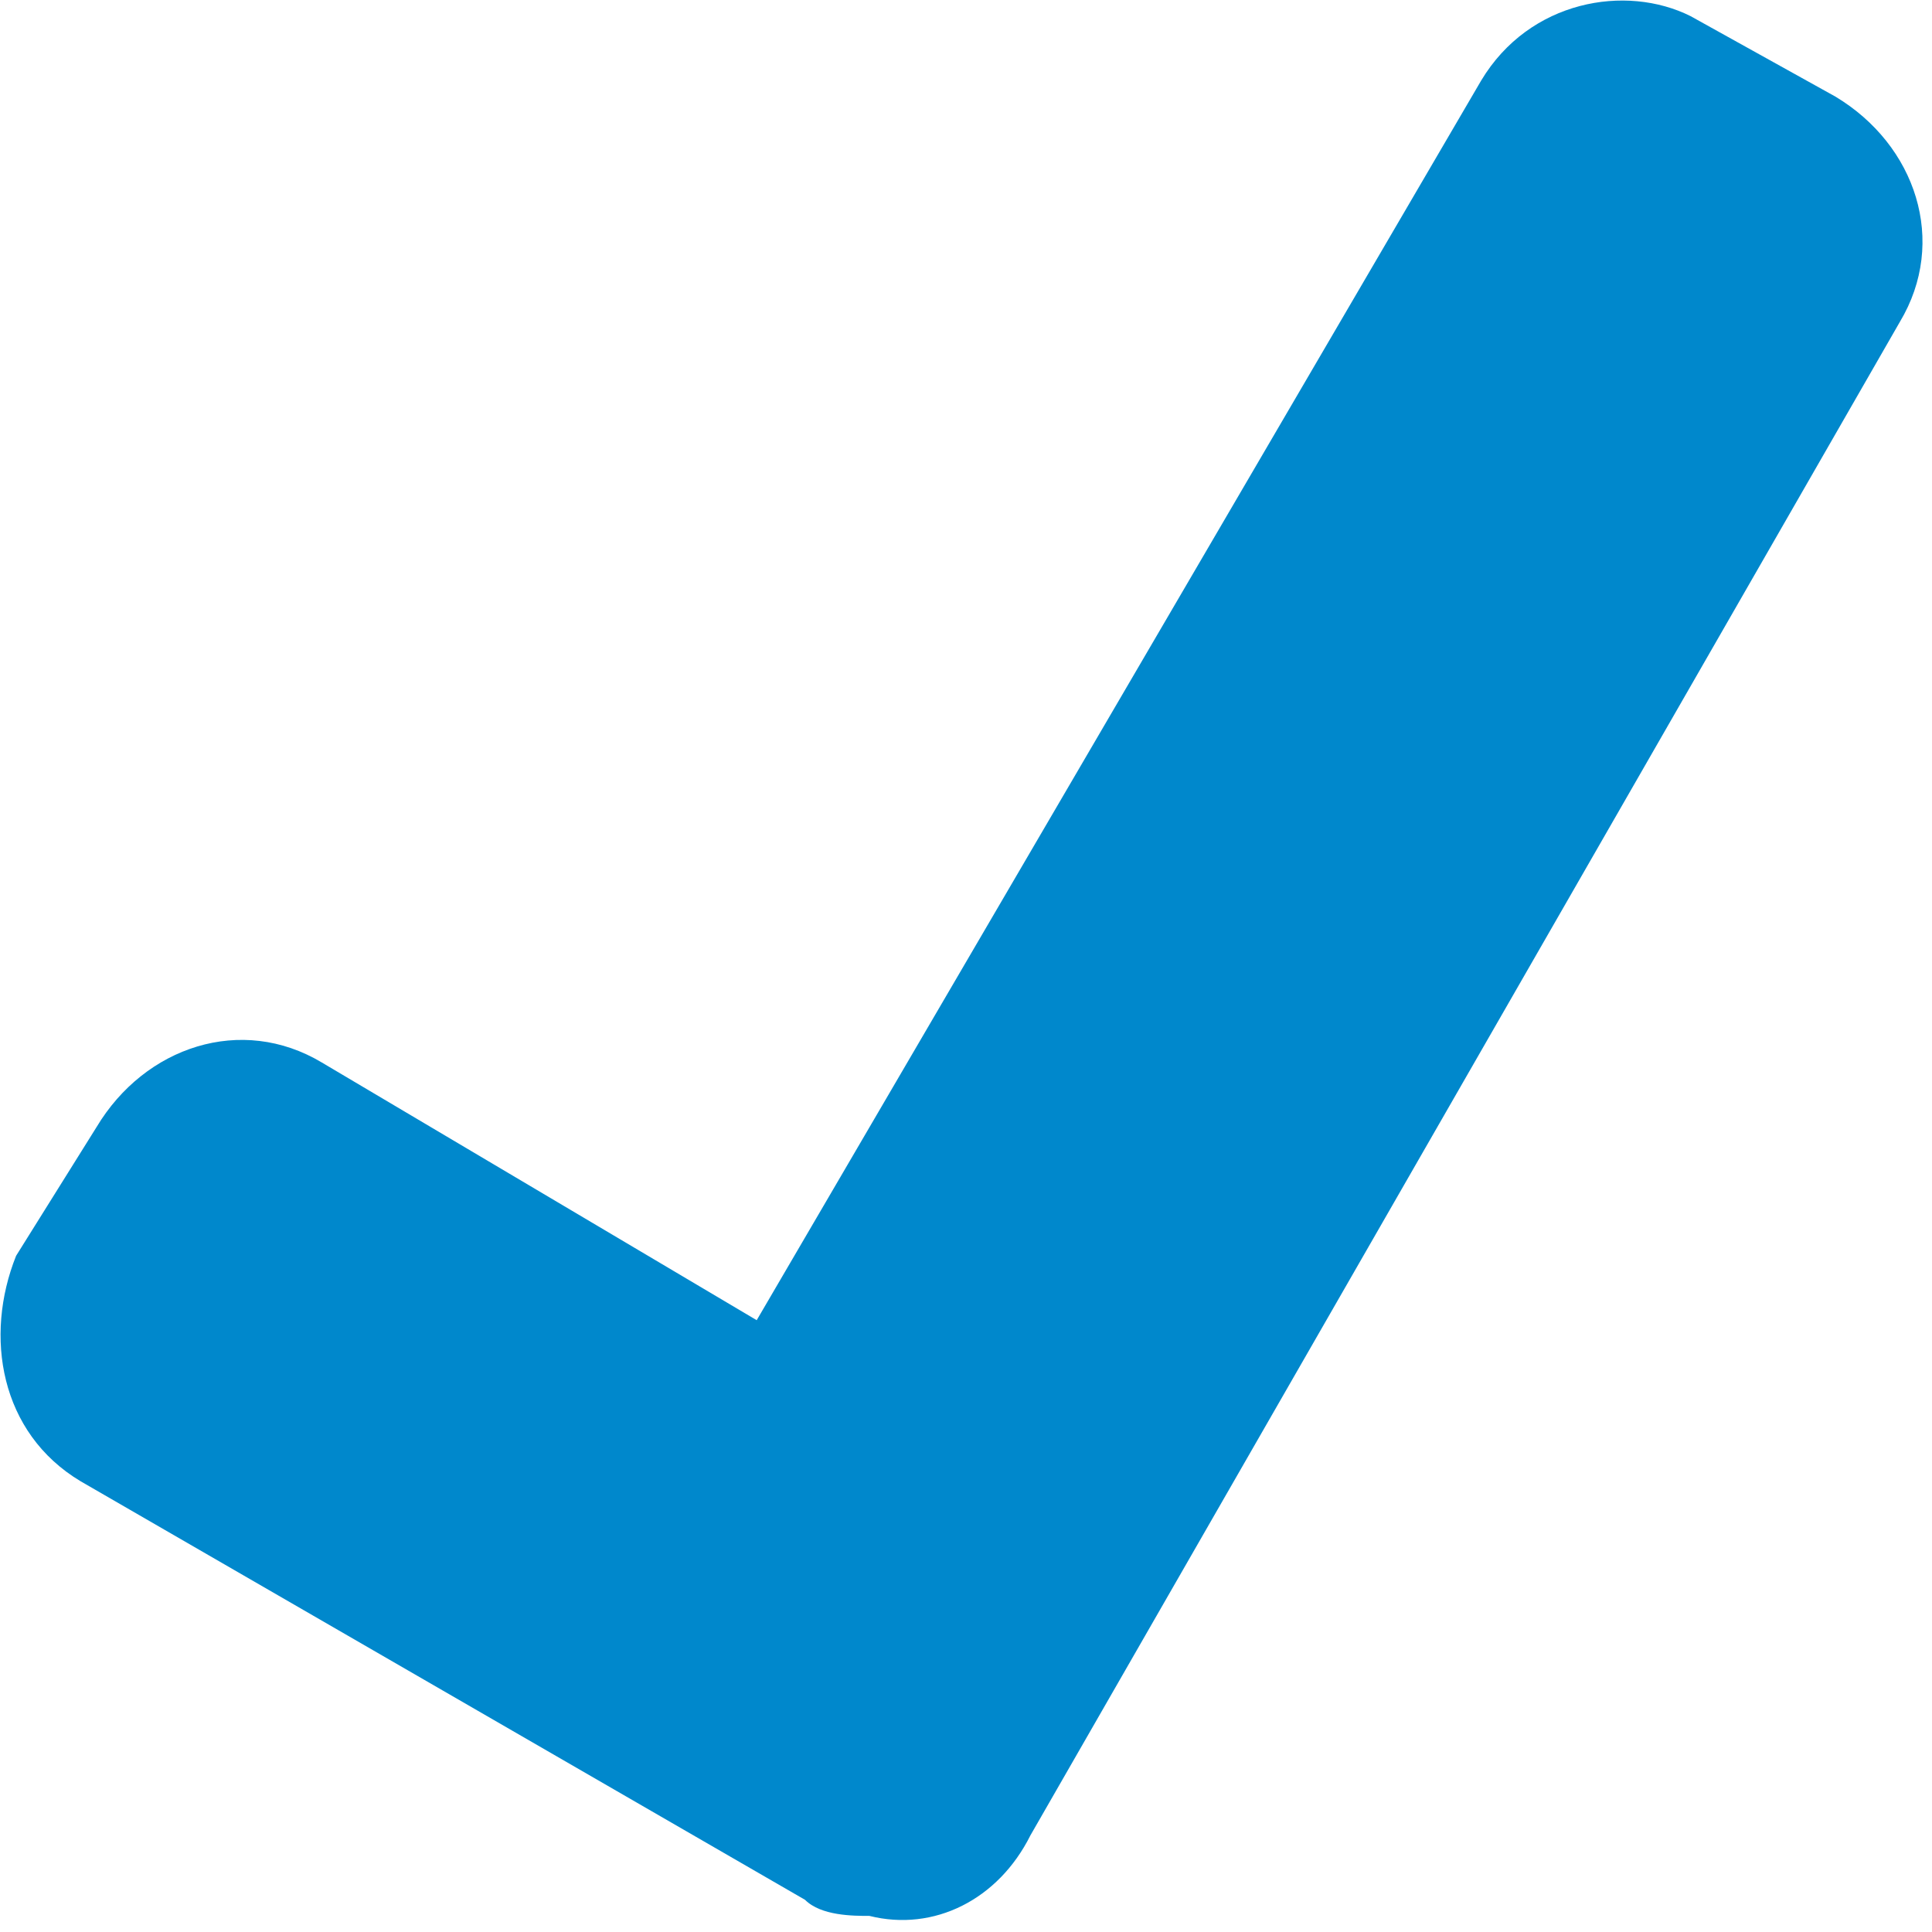
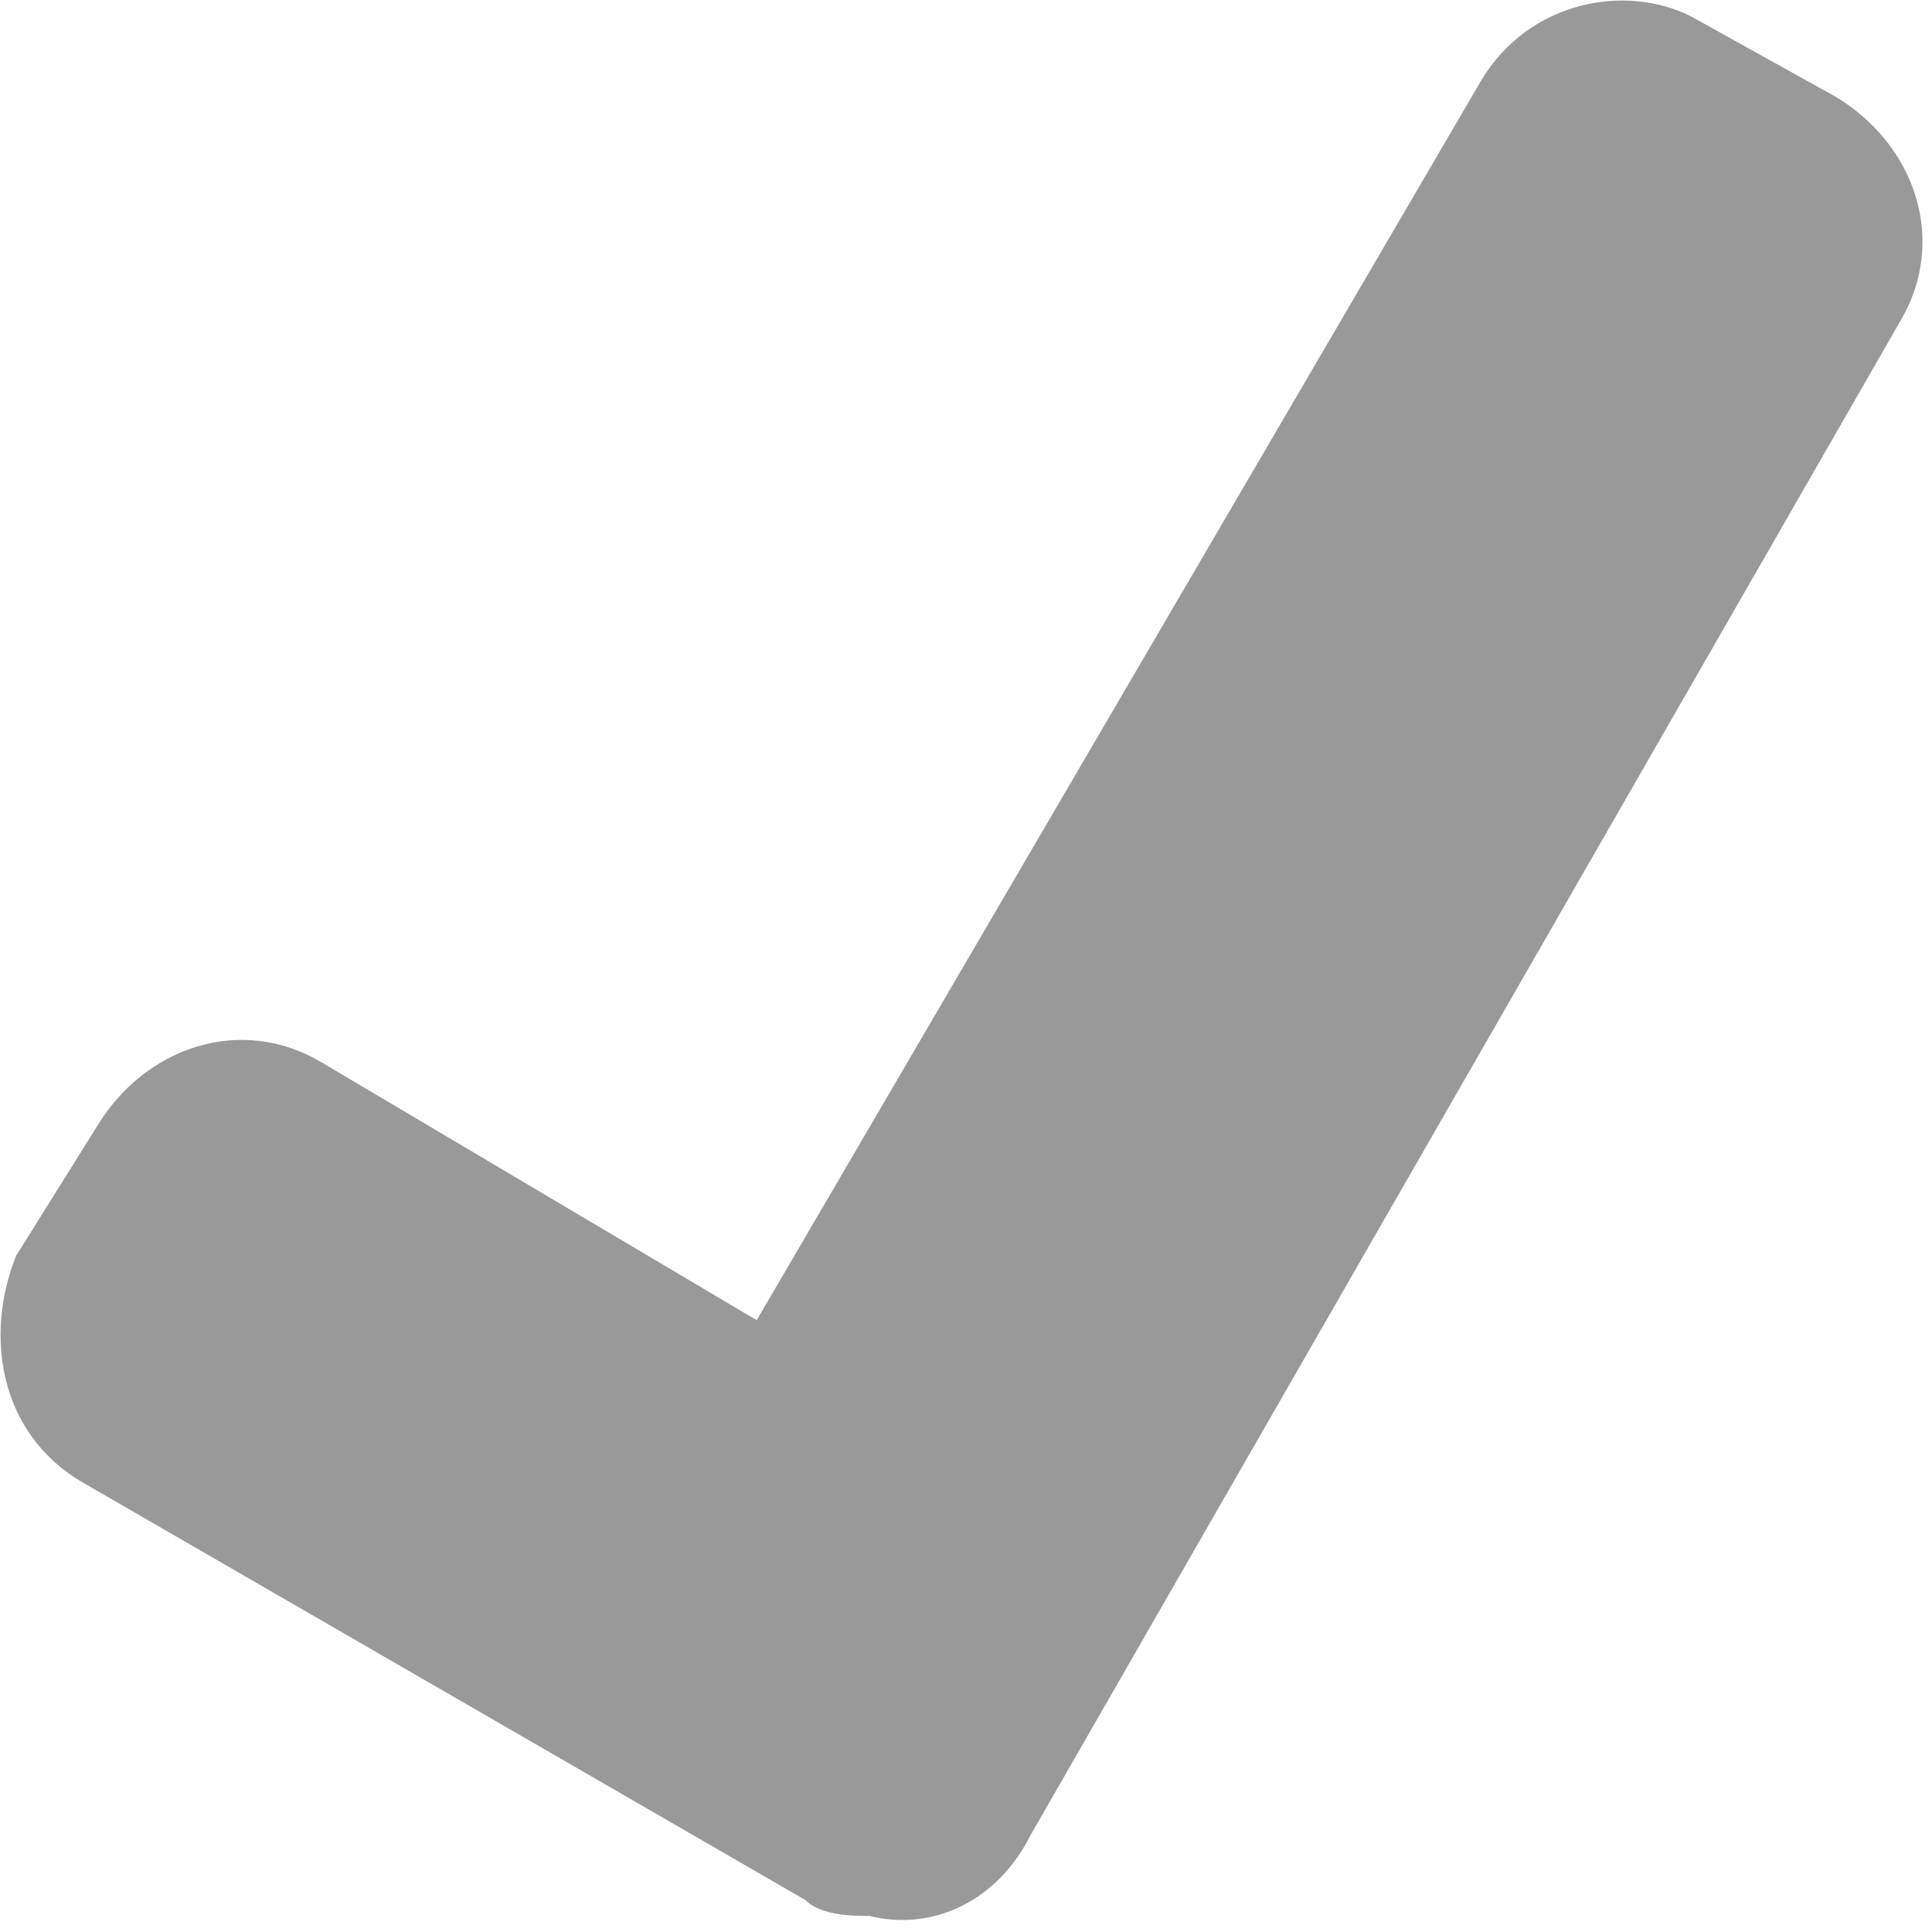
<svg xmlns="http://www.w3.org/2000/svg" version="1.1" x="0px" y="0px" width="12px" height="12px" viewBox="0 0 12 12" style="overflow:visible;enable-background:new 0 0 12 12;" xml:space="preserve" preserveAspectRatio="xMinYMid meet">
  <defs>
</defs>
-   <path style="fill:#0088cc;" d="M11.4,0.6l-0.9-0.5C10.1-0.1,9.5,0,9.2,0.5L4.7,8.2L2,6.6C1.5,6.3,0.9,6.5,0.6,7L0.1,7.8  C-0.1,8.3,0,8.9,0.5,9.2L5,11.8c0.1,0.1,0.3,0.1,0.4,0.1c0.4,0.1,0.8-0.1,1-0.5L11.8,2C12.1,1.5,11.9,0.9,11.4,0.6z" />
+   <path style="fill:#999999;" d="M11.4,0.6l-0.9-0.5C10.1-0.1,9.5,0,9.2,0.5L4.7,8.2L2,6.6C1.5,6.3,0.9,6.5,0.6,7L0.1,7.8  C-0.1,8.3,0,8.9,0.5,9.2L5,11.8c0.1,0.1,0.3,0.1,0.4,0.1c0.4,0.1,0.8-0.1,1-0.5L11.8,2C12.1,1.5,11.9,0.9,11.4,0.6z" />
</svg>
